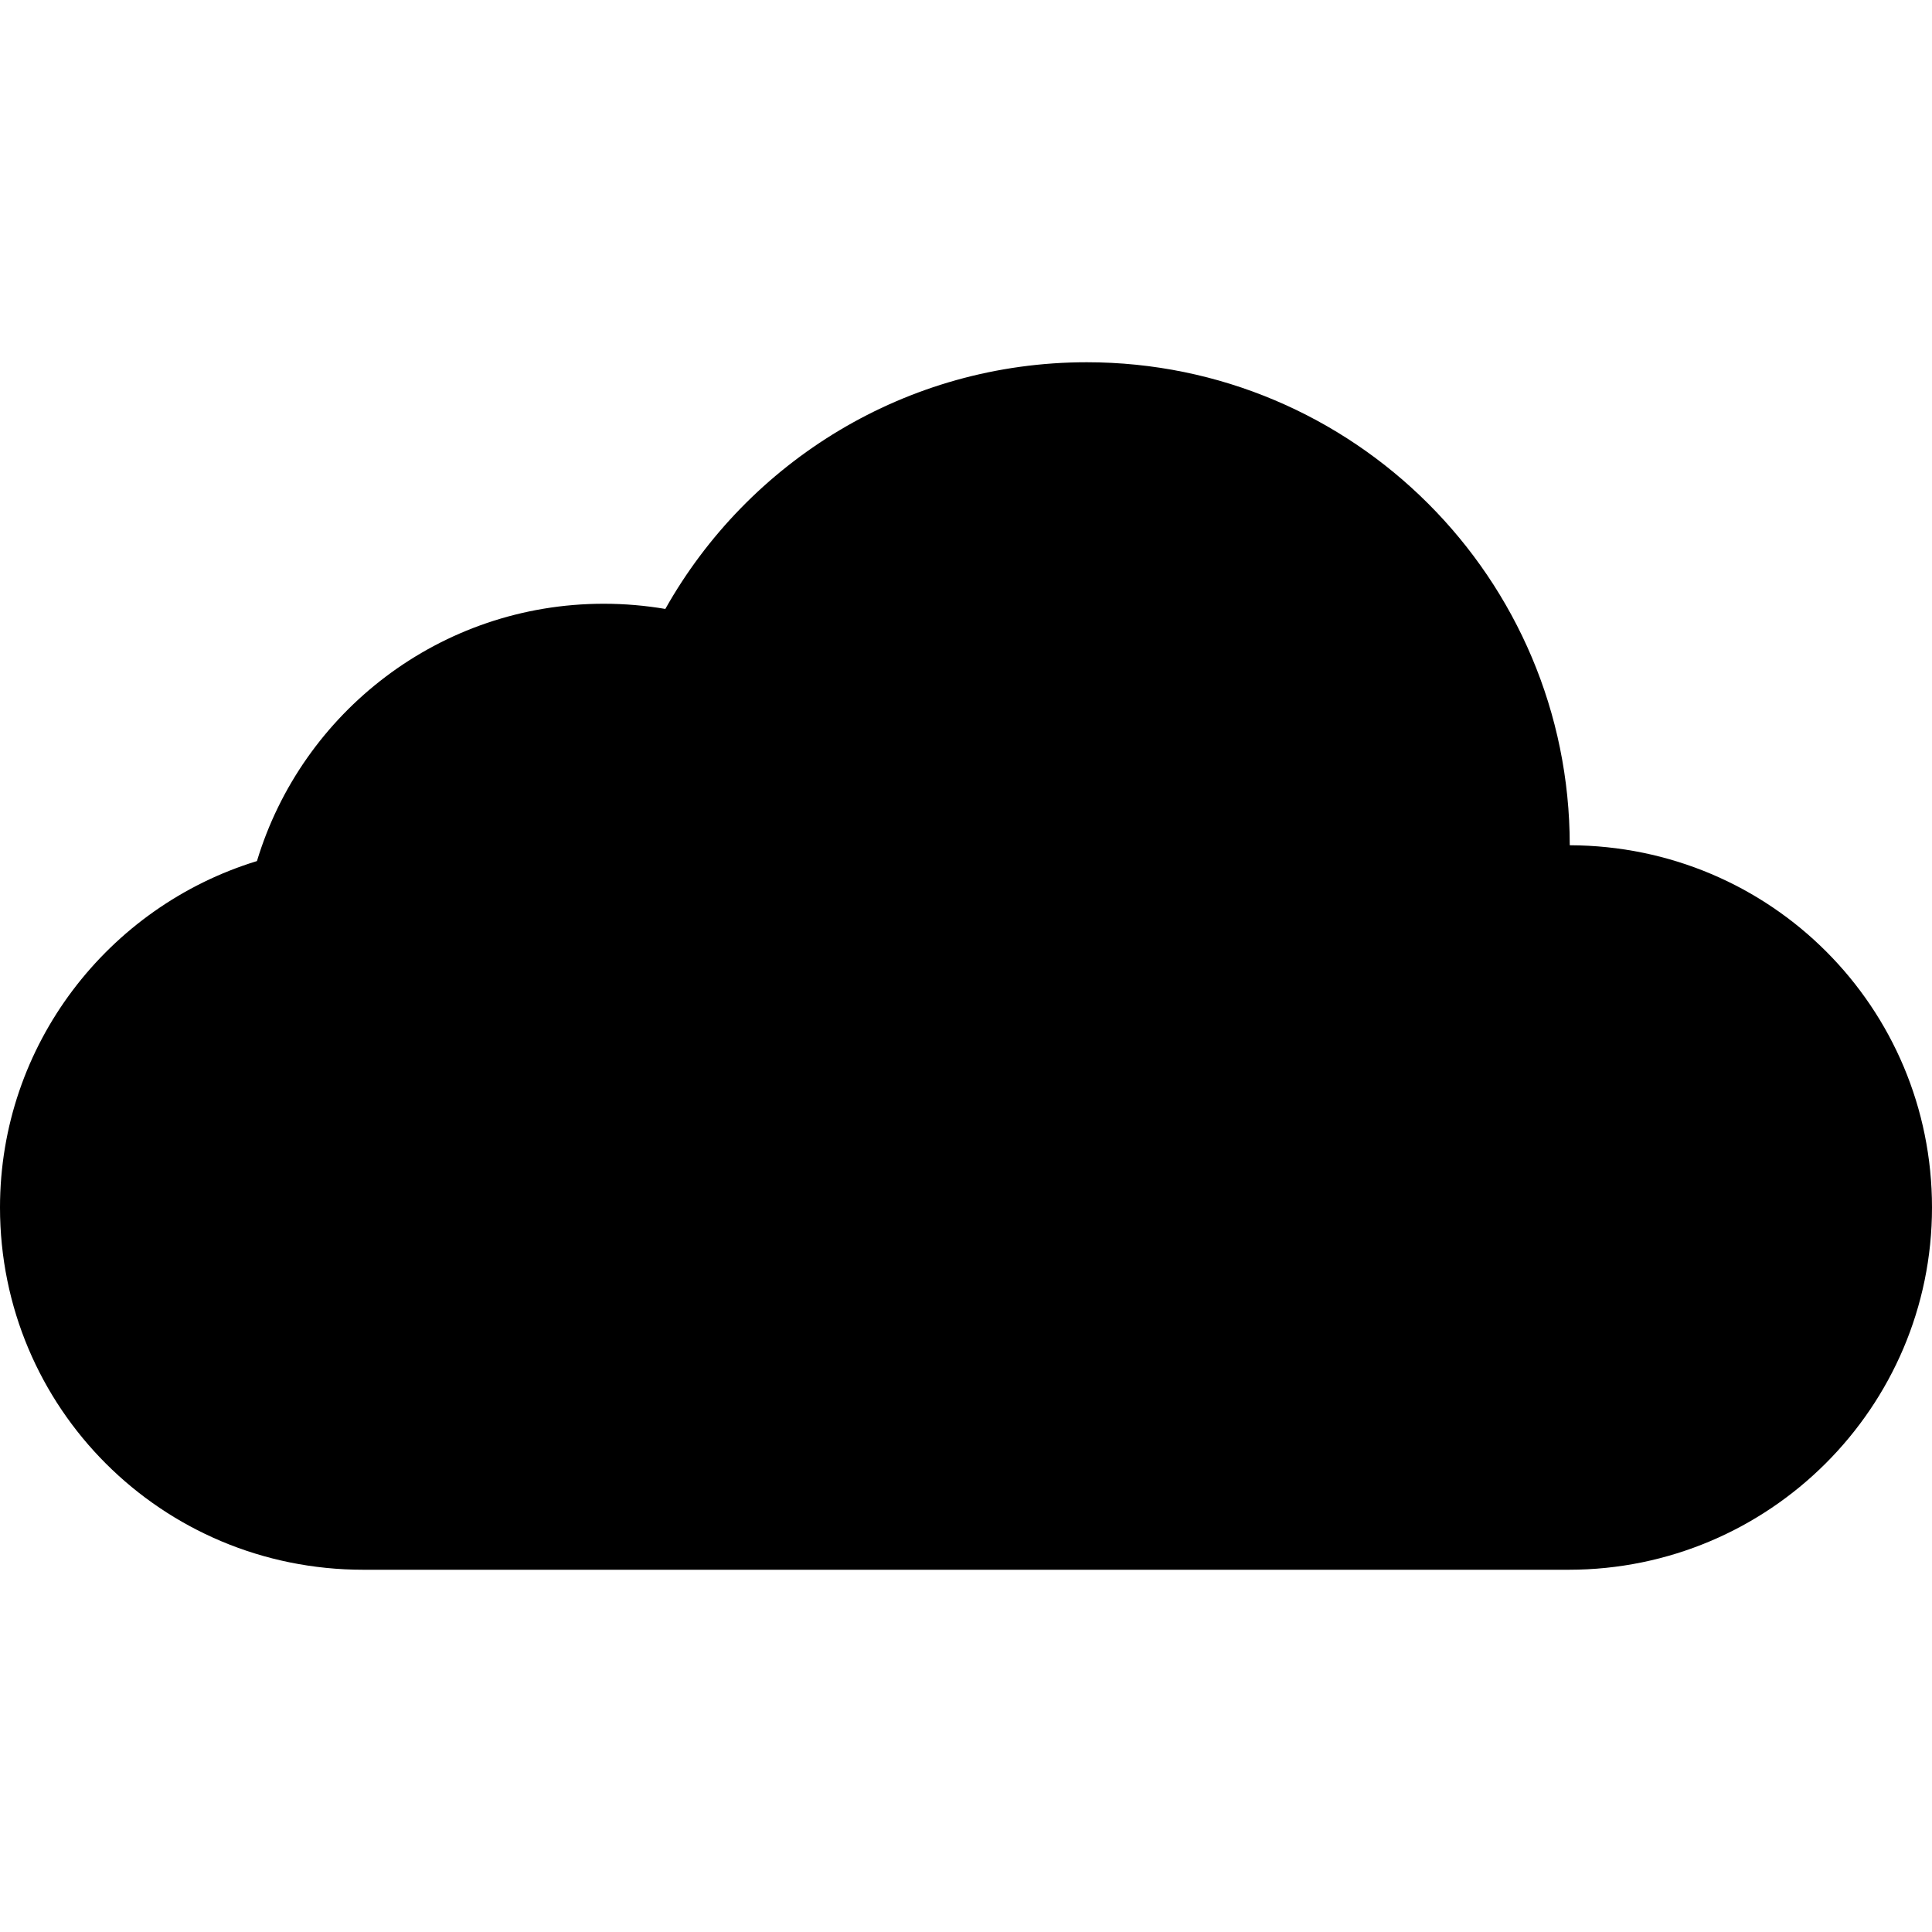
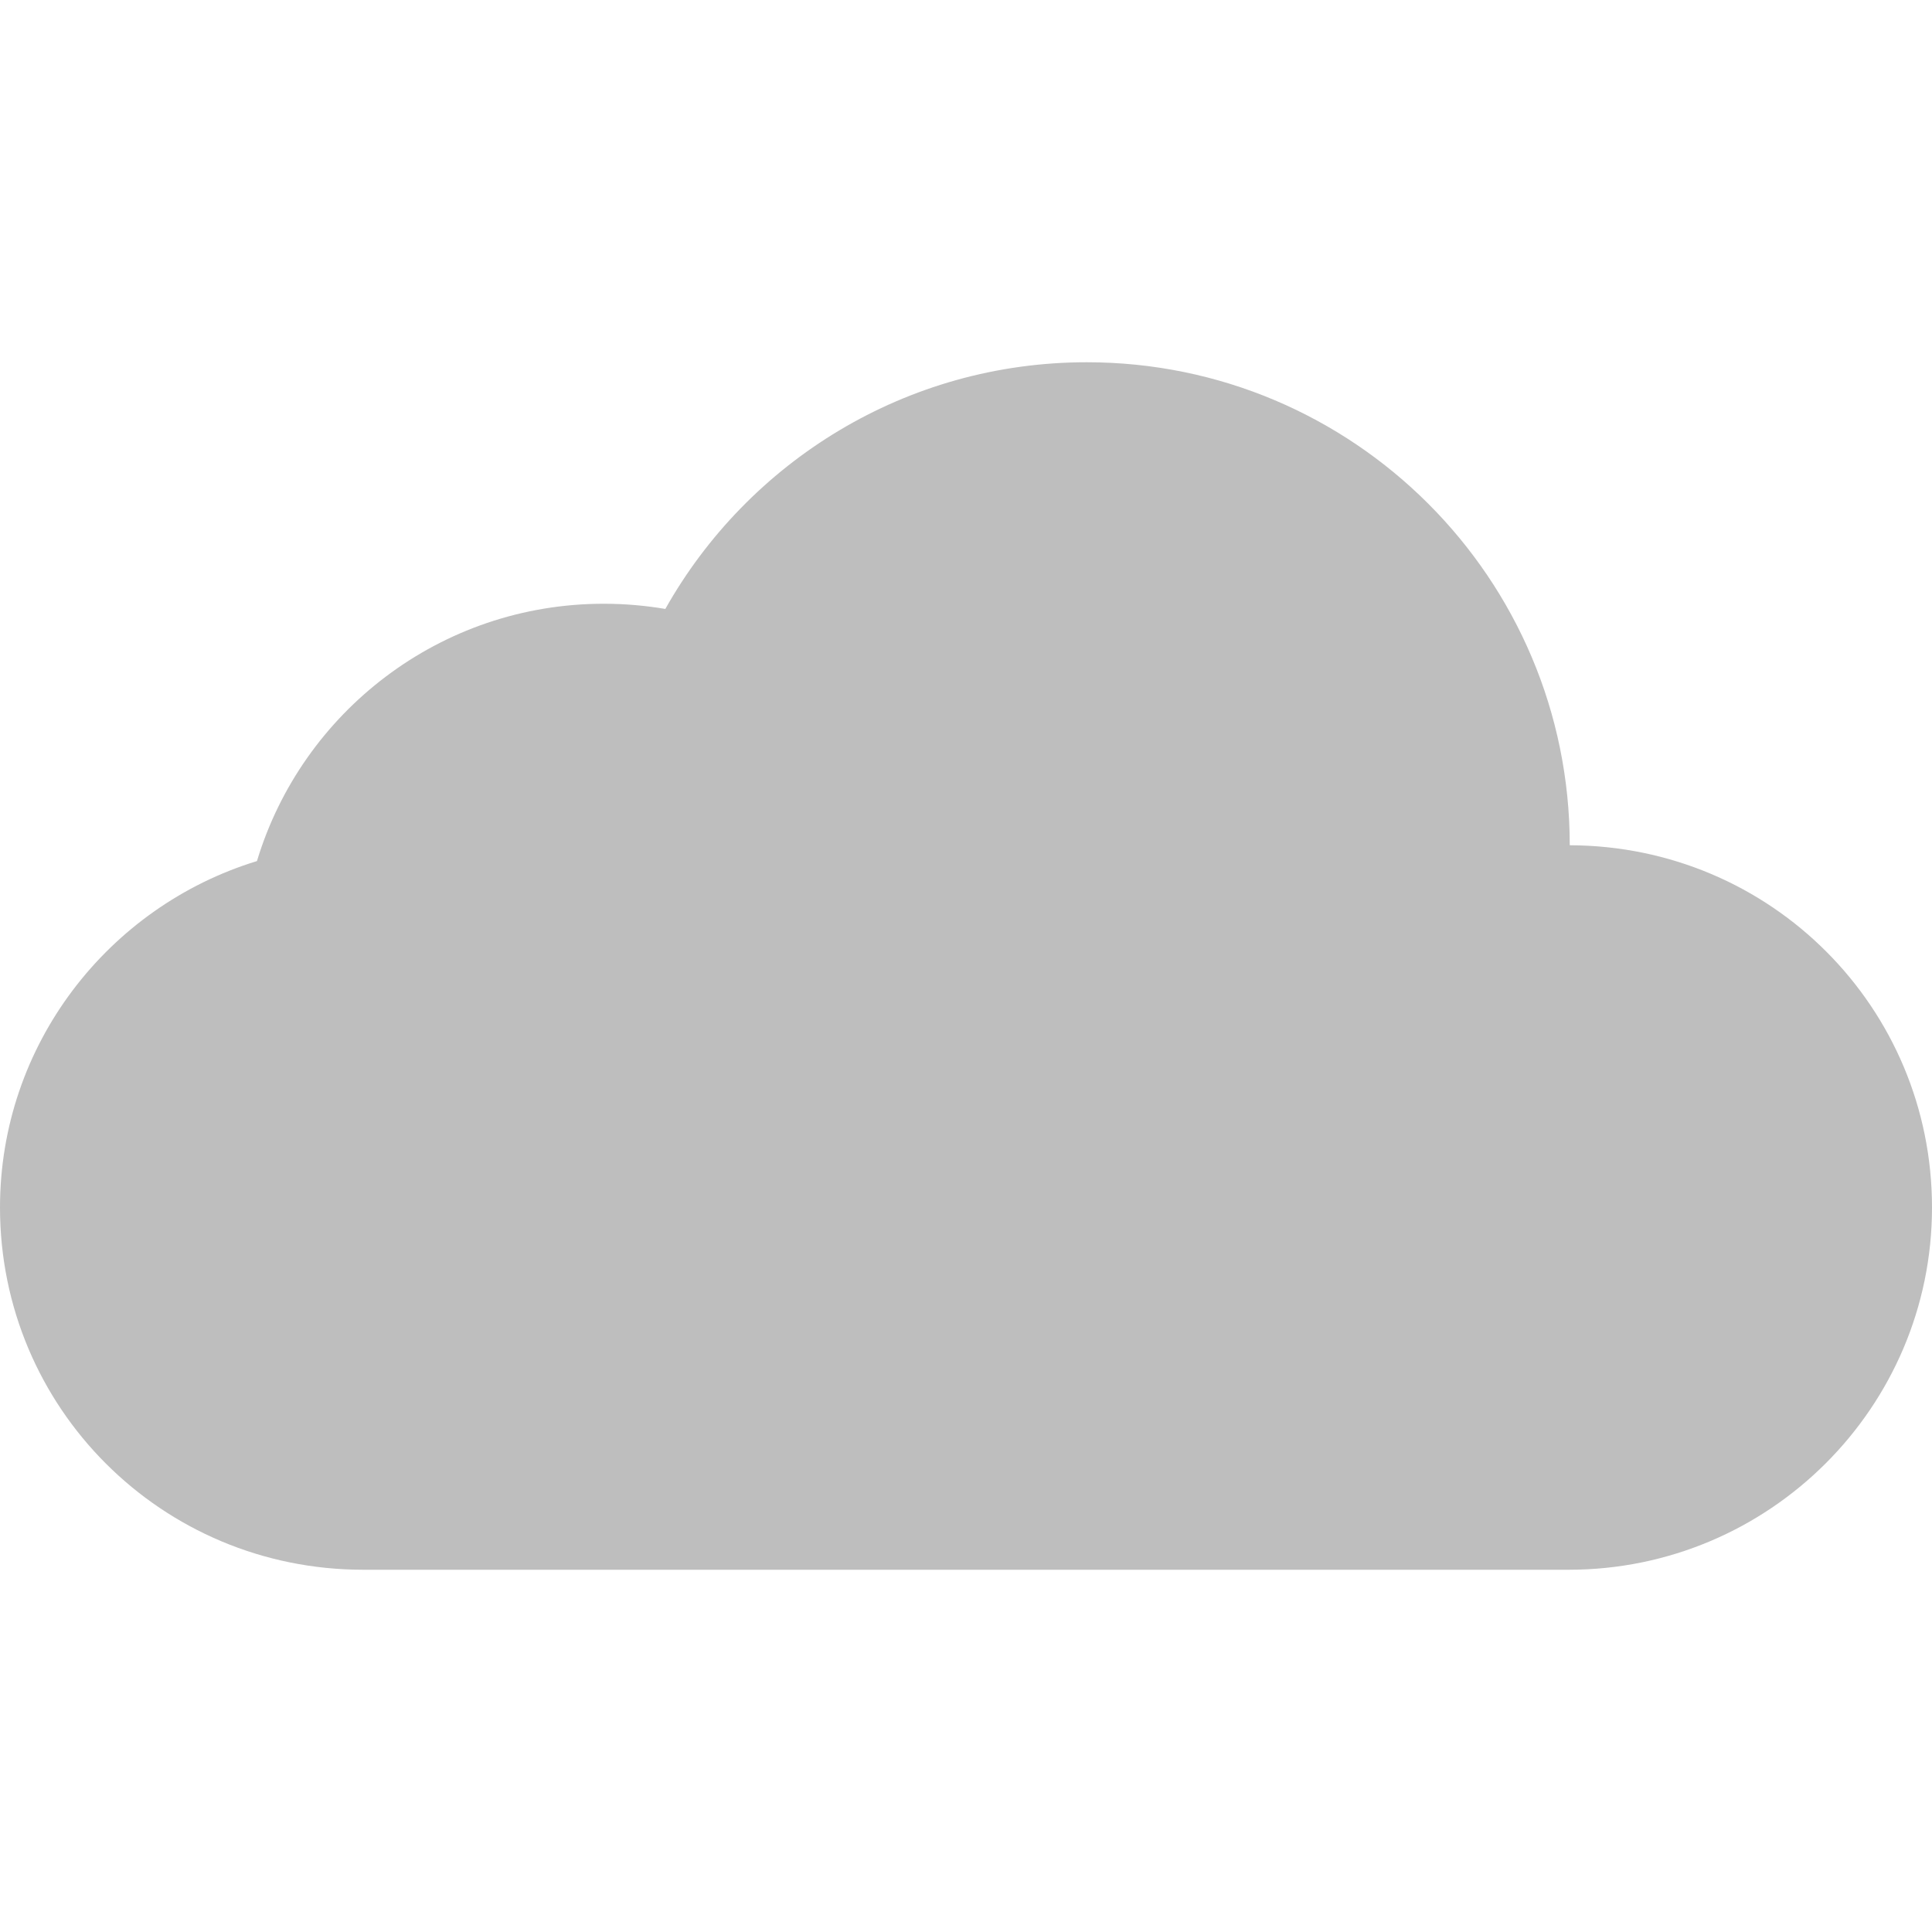
- <svg xmlns="http://www.w3.org/2000/svg" height="16px" version="1.1" viewBox="0 0 16 16" width="16px">
-   <defs />
-   <g fill="none" fill-rule="evenodd" id="Icons with numbers" stroke="none" stroke-width="1">
-     <g fill="#000000" id="Group" transform="translate(-576, -288)">
-       <path d="M576,298 C576,296.652 576.896,295.508 578.128,295.131 C578.5,293.898 579.645,293 581,293 C581.174,293 581.345,293.015 581.51,293.043 C582.196,291.824 583.502,291 585,291 C587.209,291 589,292.791 589,295 C590.668,295.005 592,296.346 592,298 C592,299.653 590.653,301 588.991,301 L579.009,301 C577.337,301 576,299.657 576,298 Z M576,298" id="Rectangle 169" />
-     </g>
-   </g>
+ <svg xmlns="http://www.w3.org/2000/svg" width="16" height="16" viewBox="0 0 16 16">
+   <path fill="#bebebe" fill-rule="evenodd" d="M 0 10C 0 8.652 0.896 7.508 2.128 7.131C 2.5 5.898 3.645 5 5 5C 5.174 5 5.345 5.015 5.51 5.043C 6.196 3.824 7.502 3 9 3C 11.209 3 13 4.791 13 7C 14.668 7.005 16 8.346 16 10C 16 11.653 14.653 13 12.991 13L 3.009 13C 1.337 13 0 11.657 0 10ZM 0 10" />
</svg>
